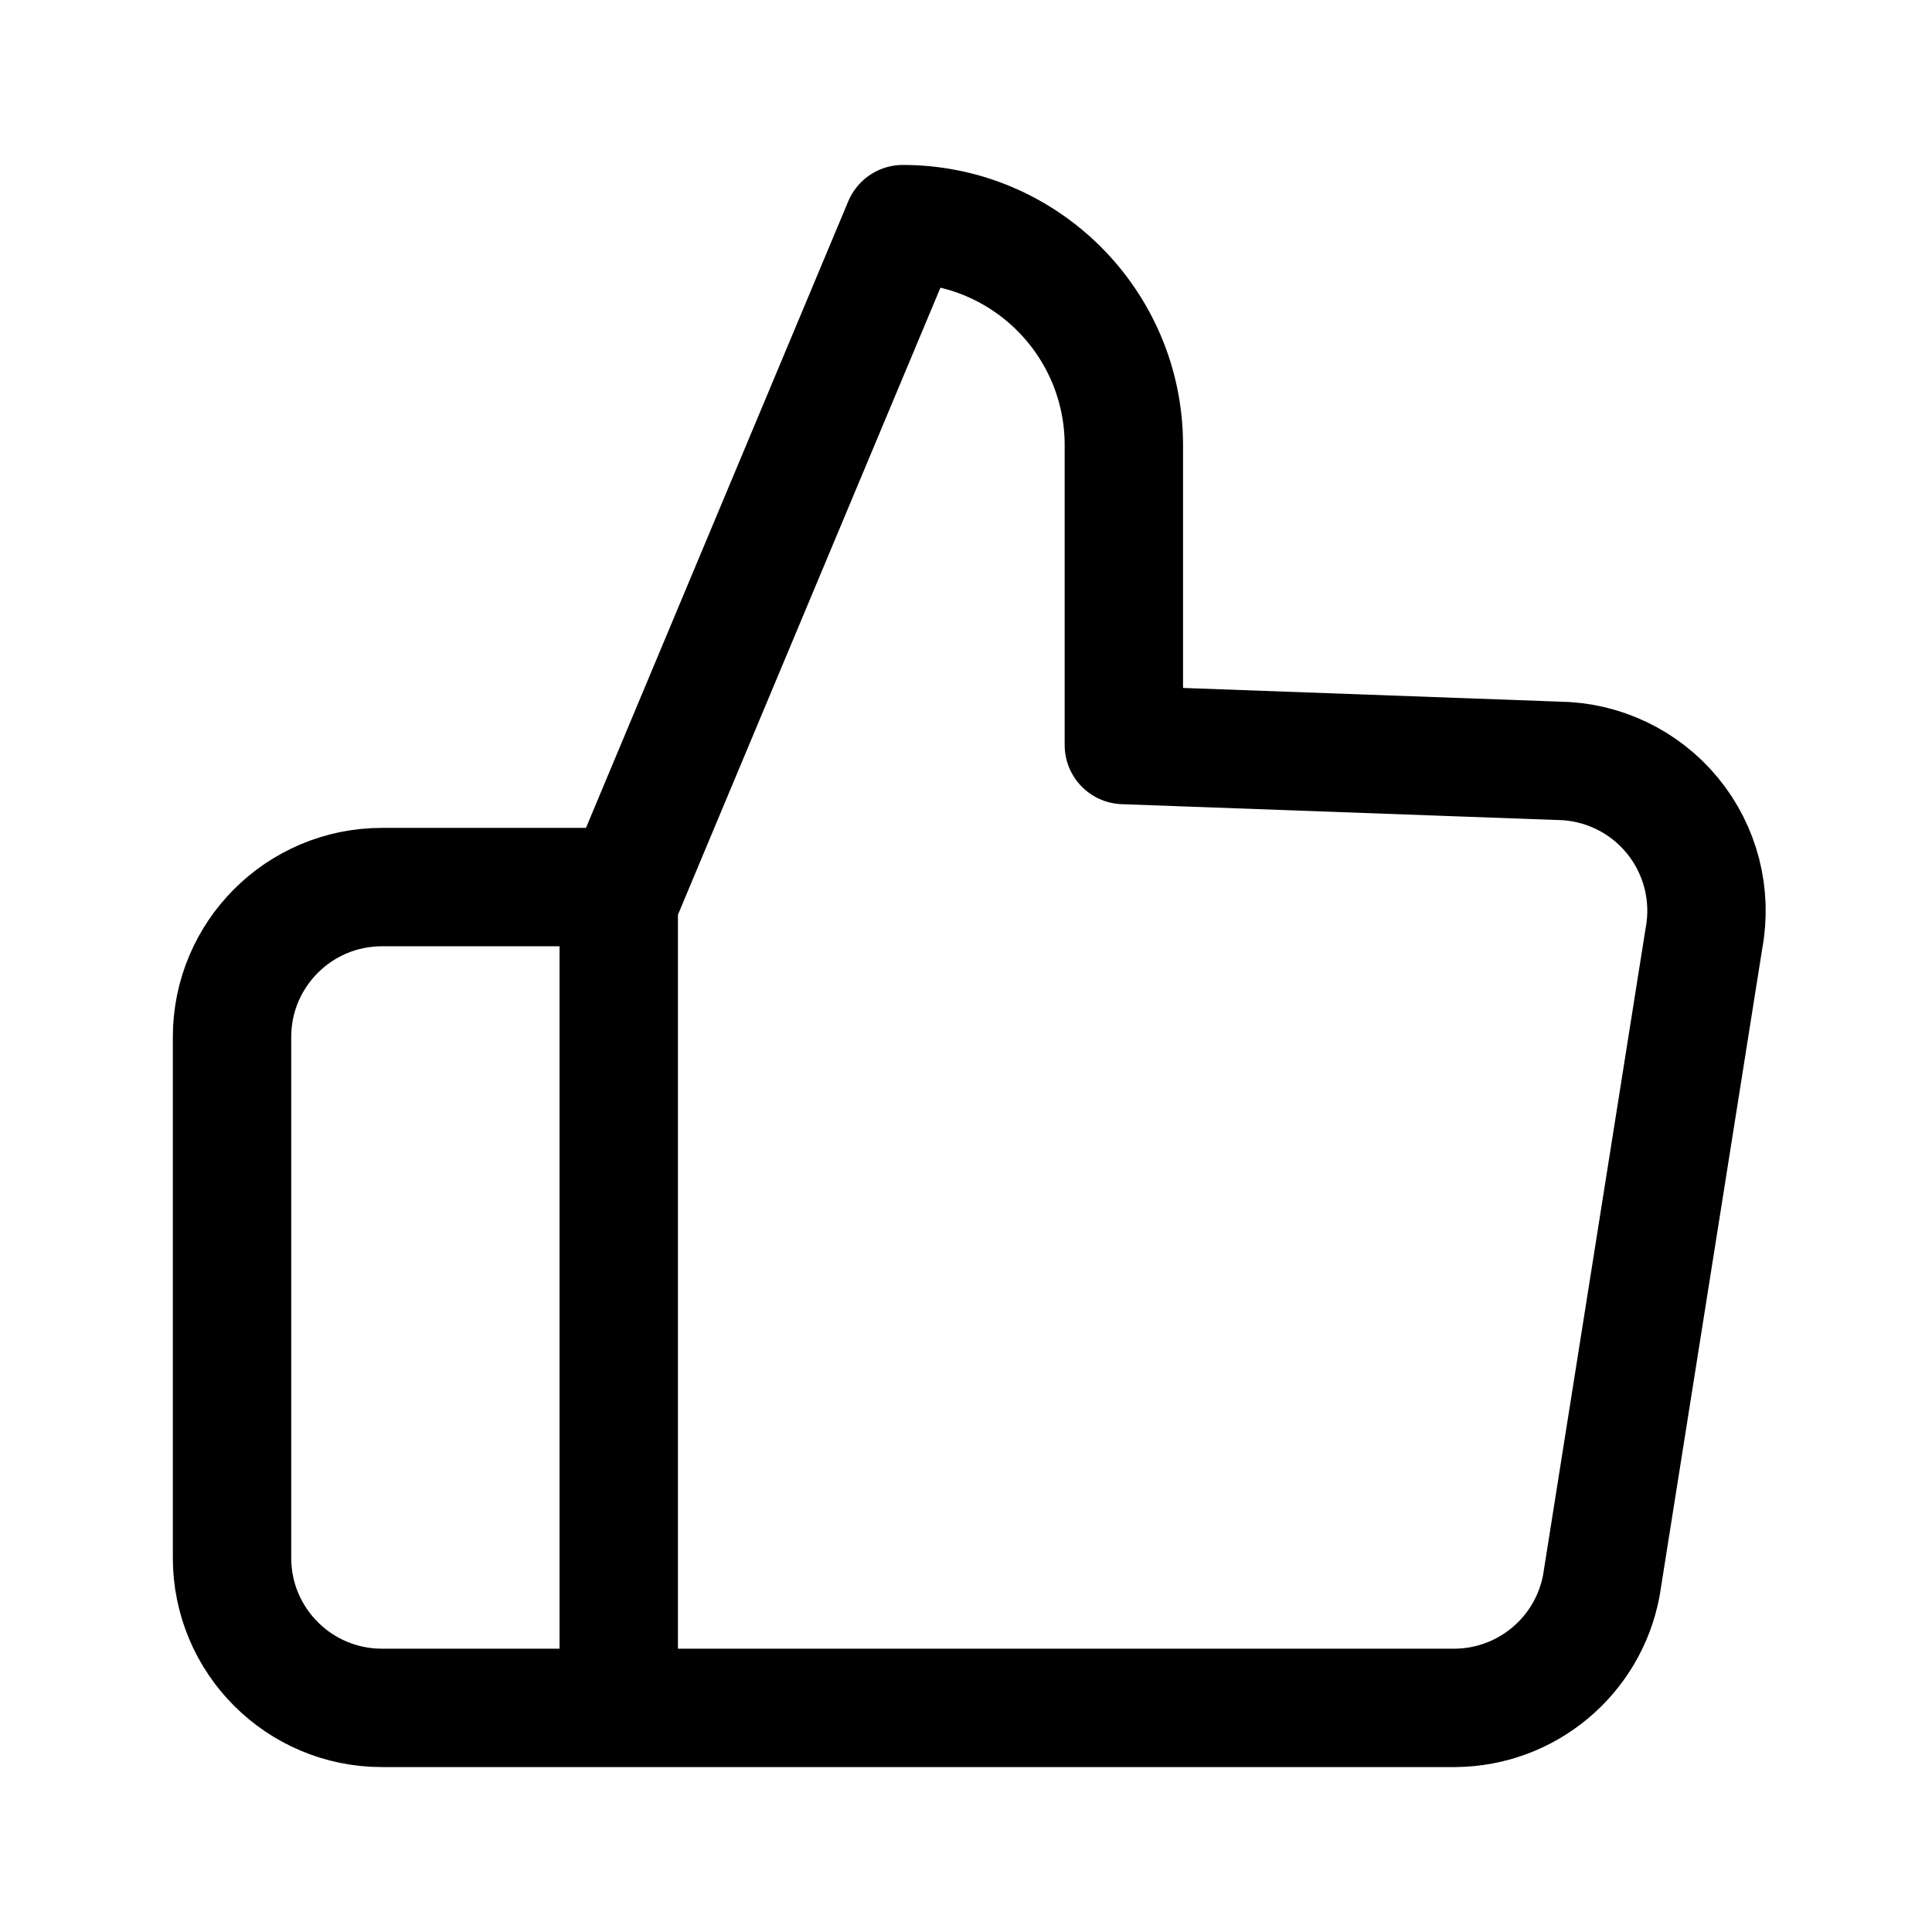
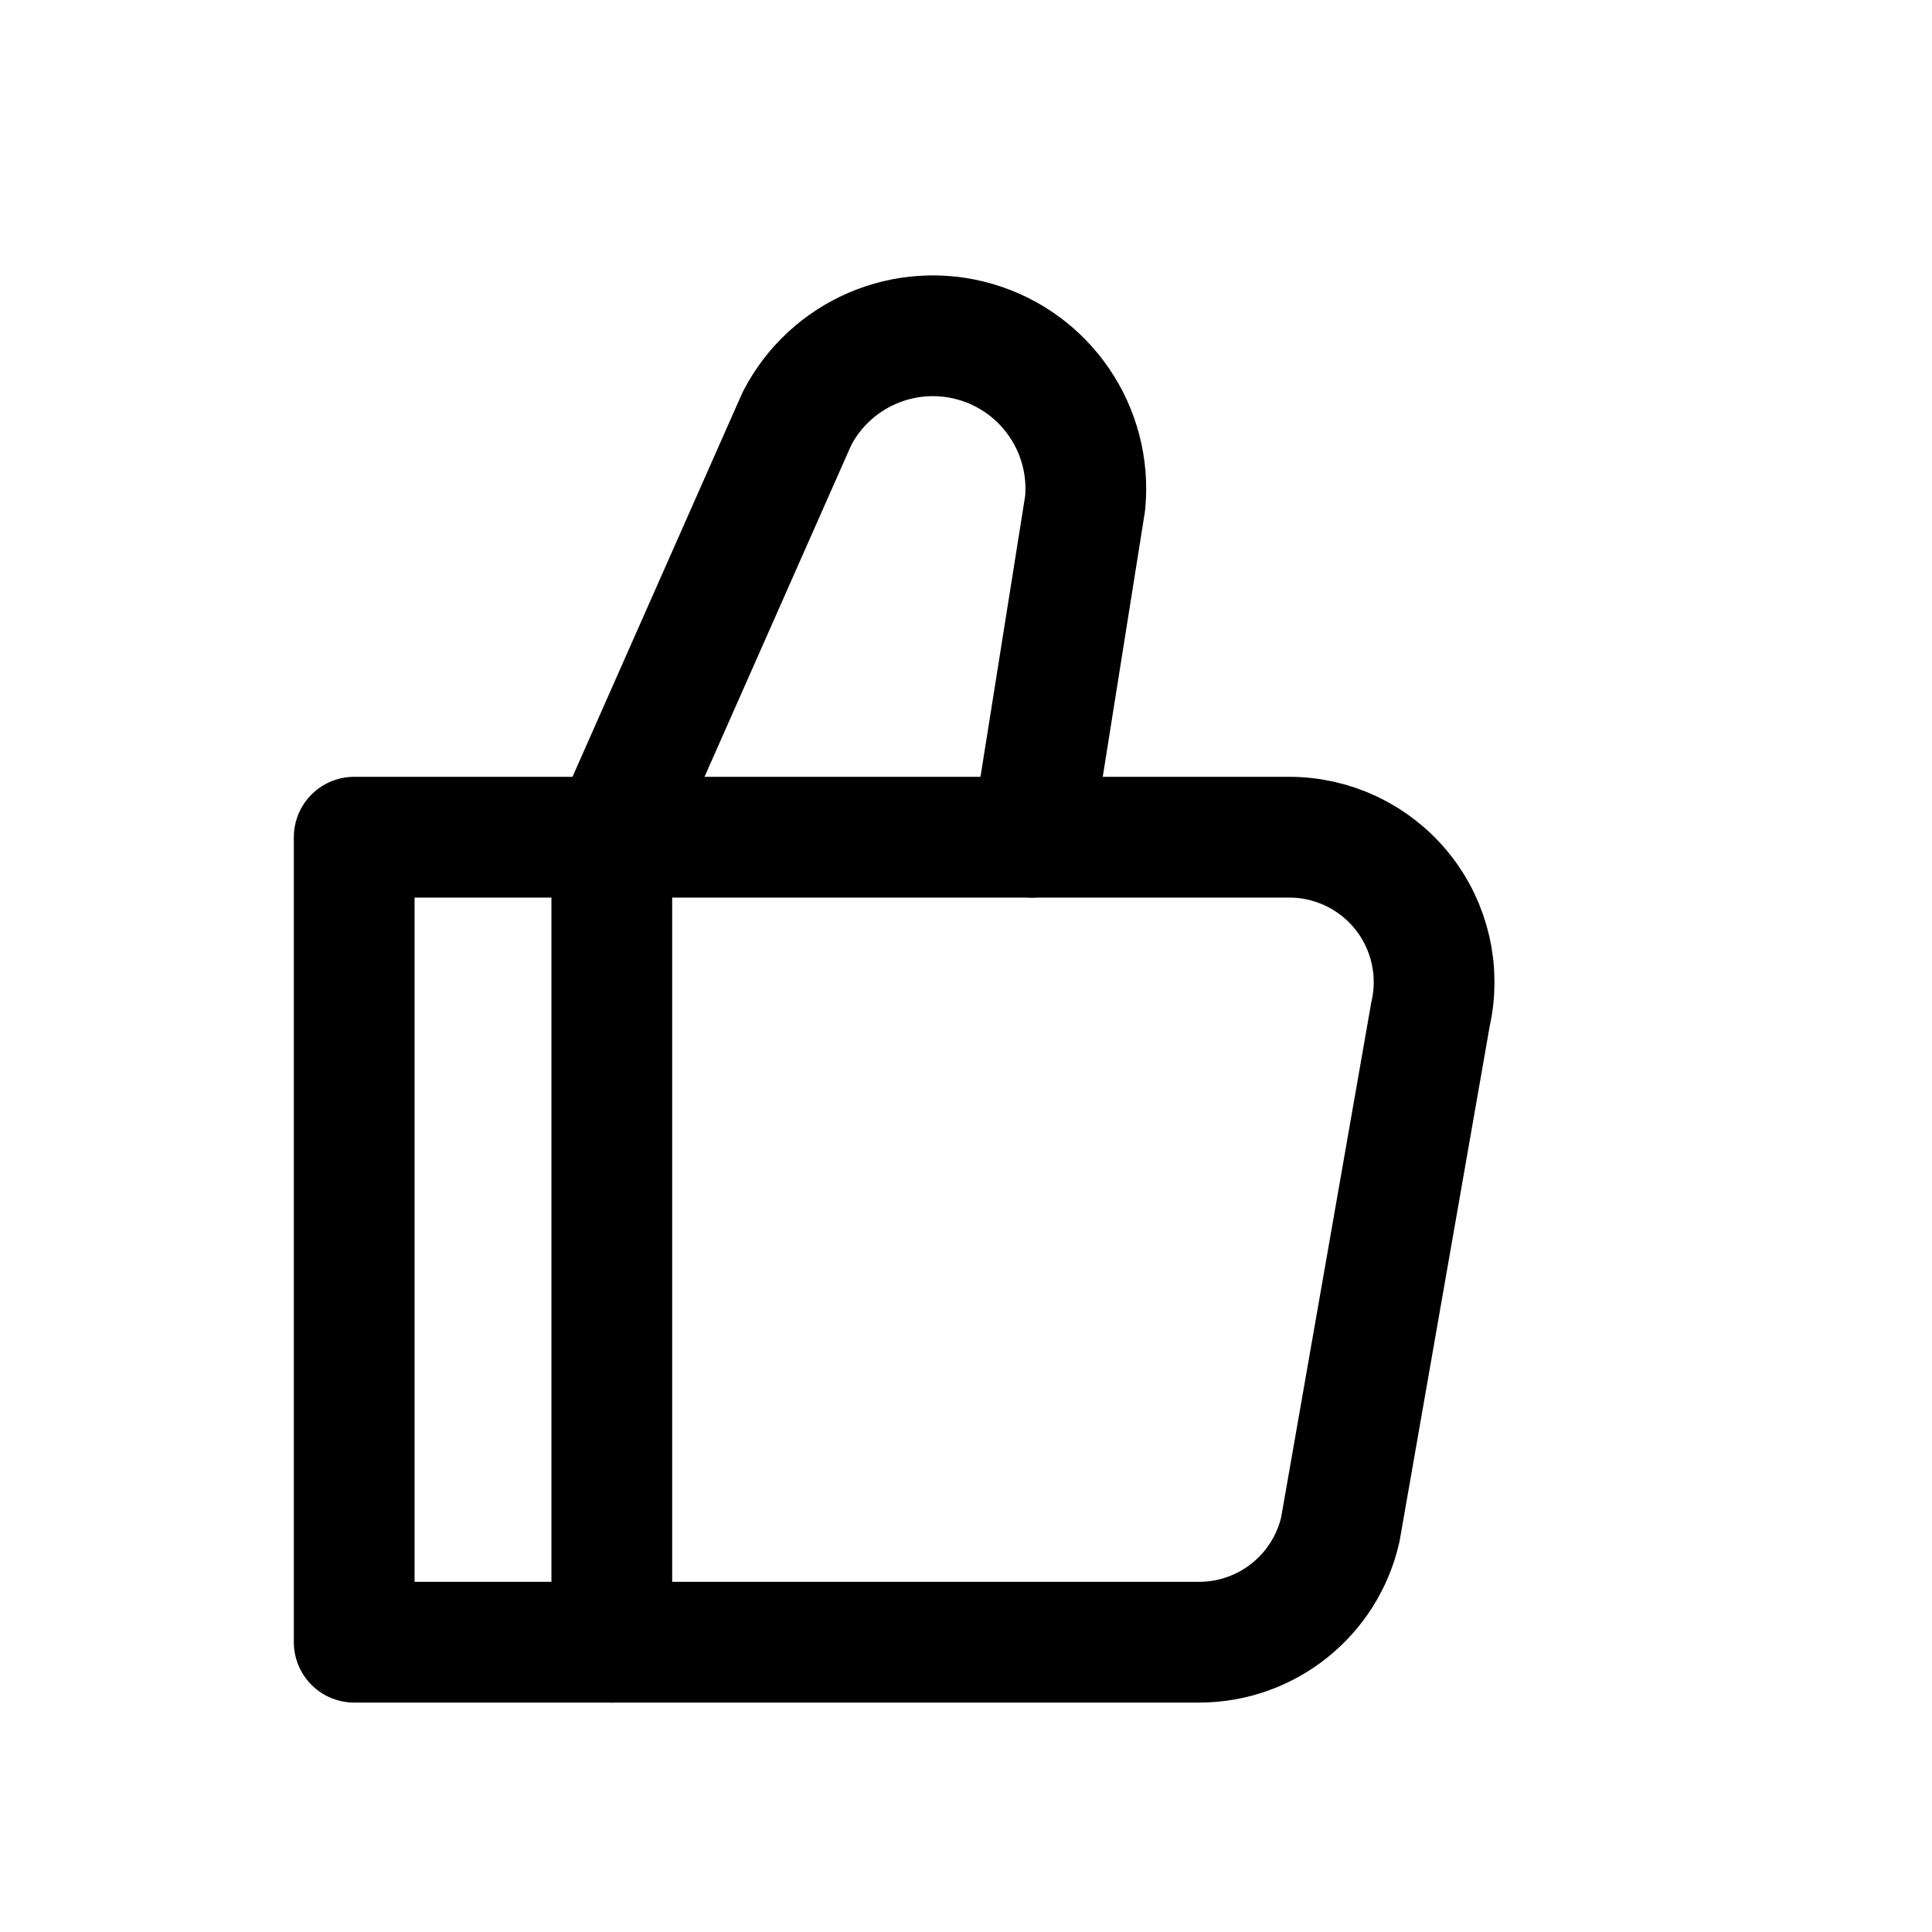
<svg xmlns="http://www.w3.org/2000/svg" viewBox="0 0 24 24" fill="none" stroke="currentColor" stroke-width="1.5" stroke-linecap="round" stroke-linejoin="round" aria-hidden="true">
-   <path d="M14 9.4V5.6a2.8 2.8 0 0 0-2.8-2.8L7.6 11.4v10.2h10.6a1.9 1.9 0 0 0 1.85-1.55l1.3-8.2a1.9 1.9 0 0 0-1.85-2.25zM7.6 21.6H4.6a1.9 1.9 0 0 1-1.9-1.9v-6.6a1.9 1.9 0 0 1 1.9-1.9h3" transform="translate(0.2353 0.0392) scale(0.9804)" />
+   <path d="M7.6 10.4h8.4a1.8 1.8 0 0 1 1.77 2.2l-1.12 6.4A1.8 1.8 0 0 1 14.9 20.4H7.6z" />
+   <path d="M7.6 10.4 9.9 5.2a1.9 1.9 0 0 1 3.58 1.05l-0.66 4.15" />
+   <path d="M4.4 10.4h3.2M4.4 10.4v10h3.2" />
</svg>
